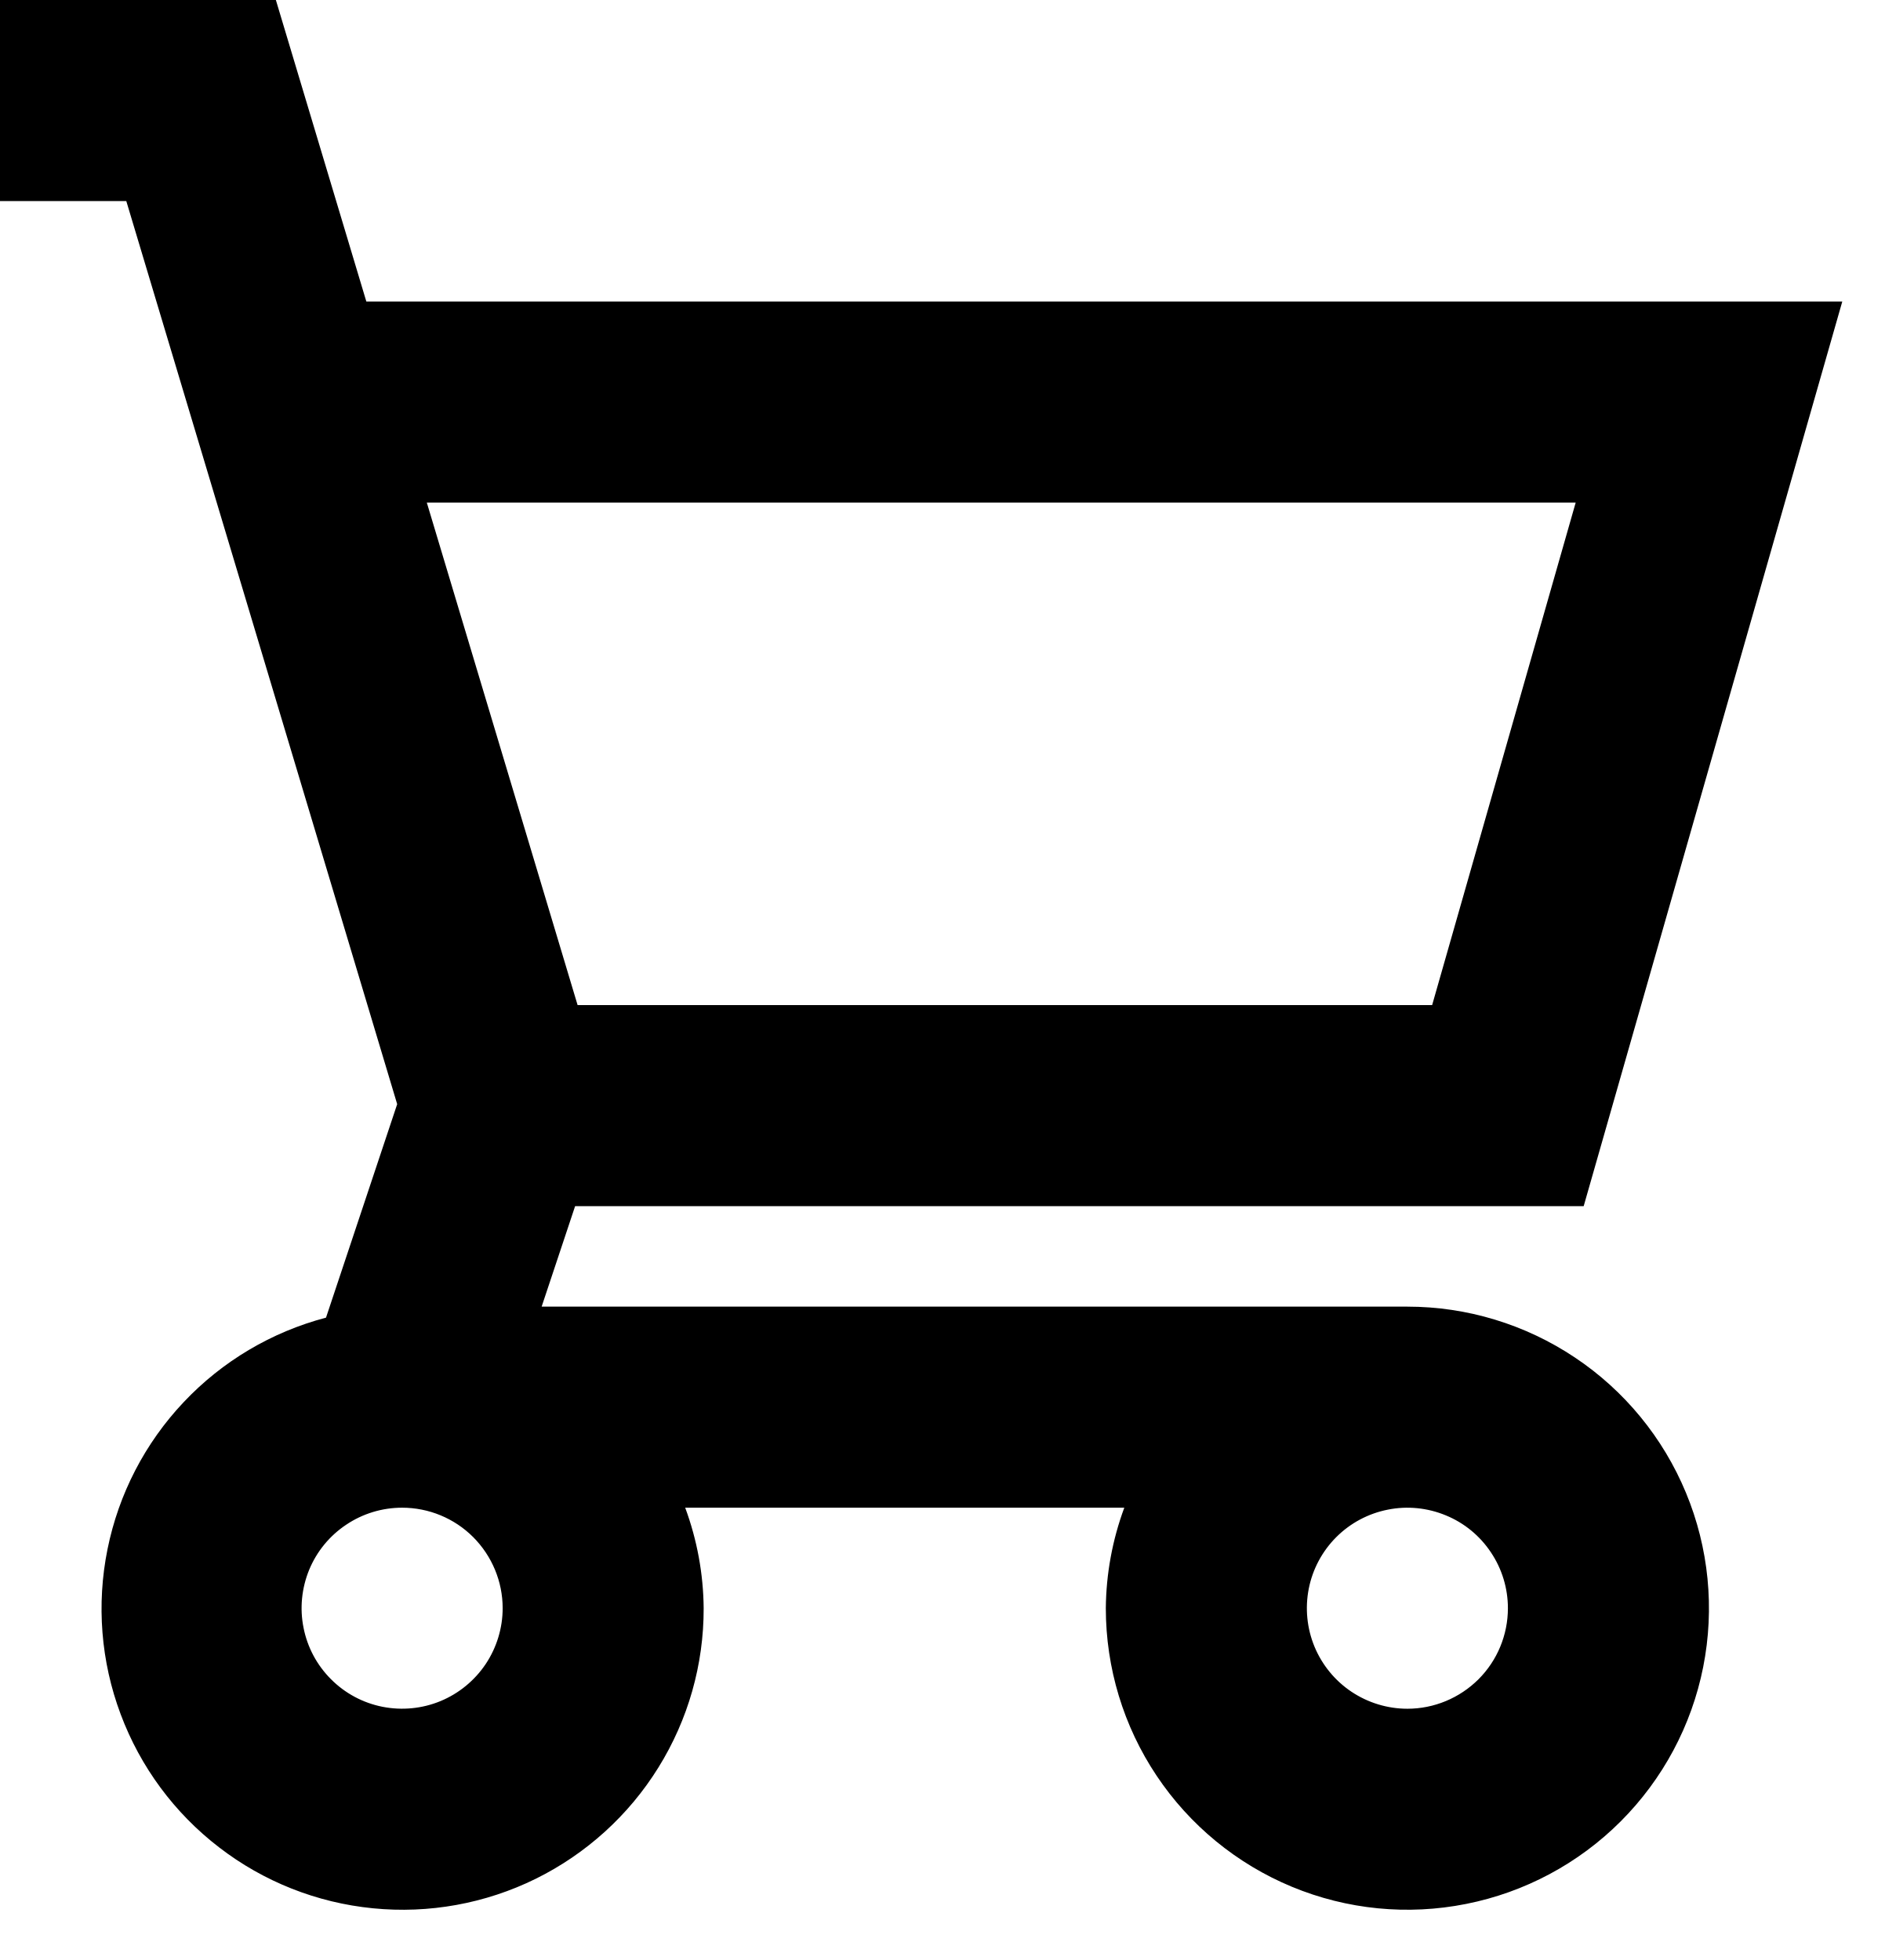
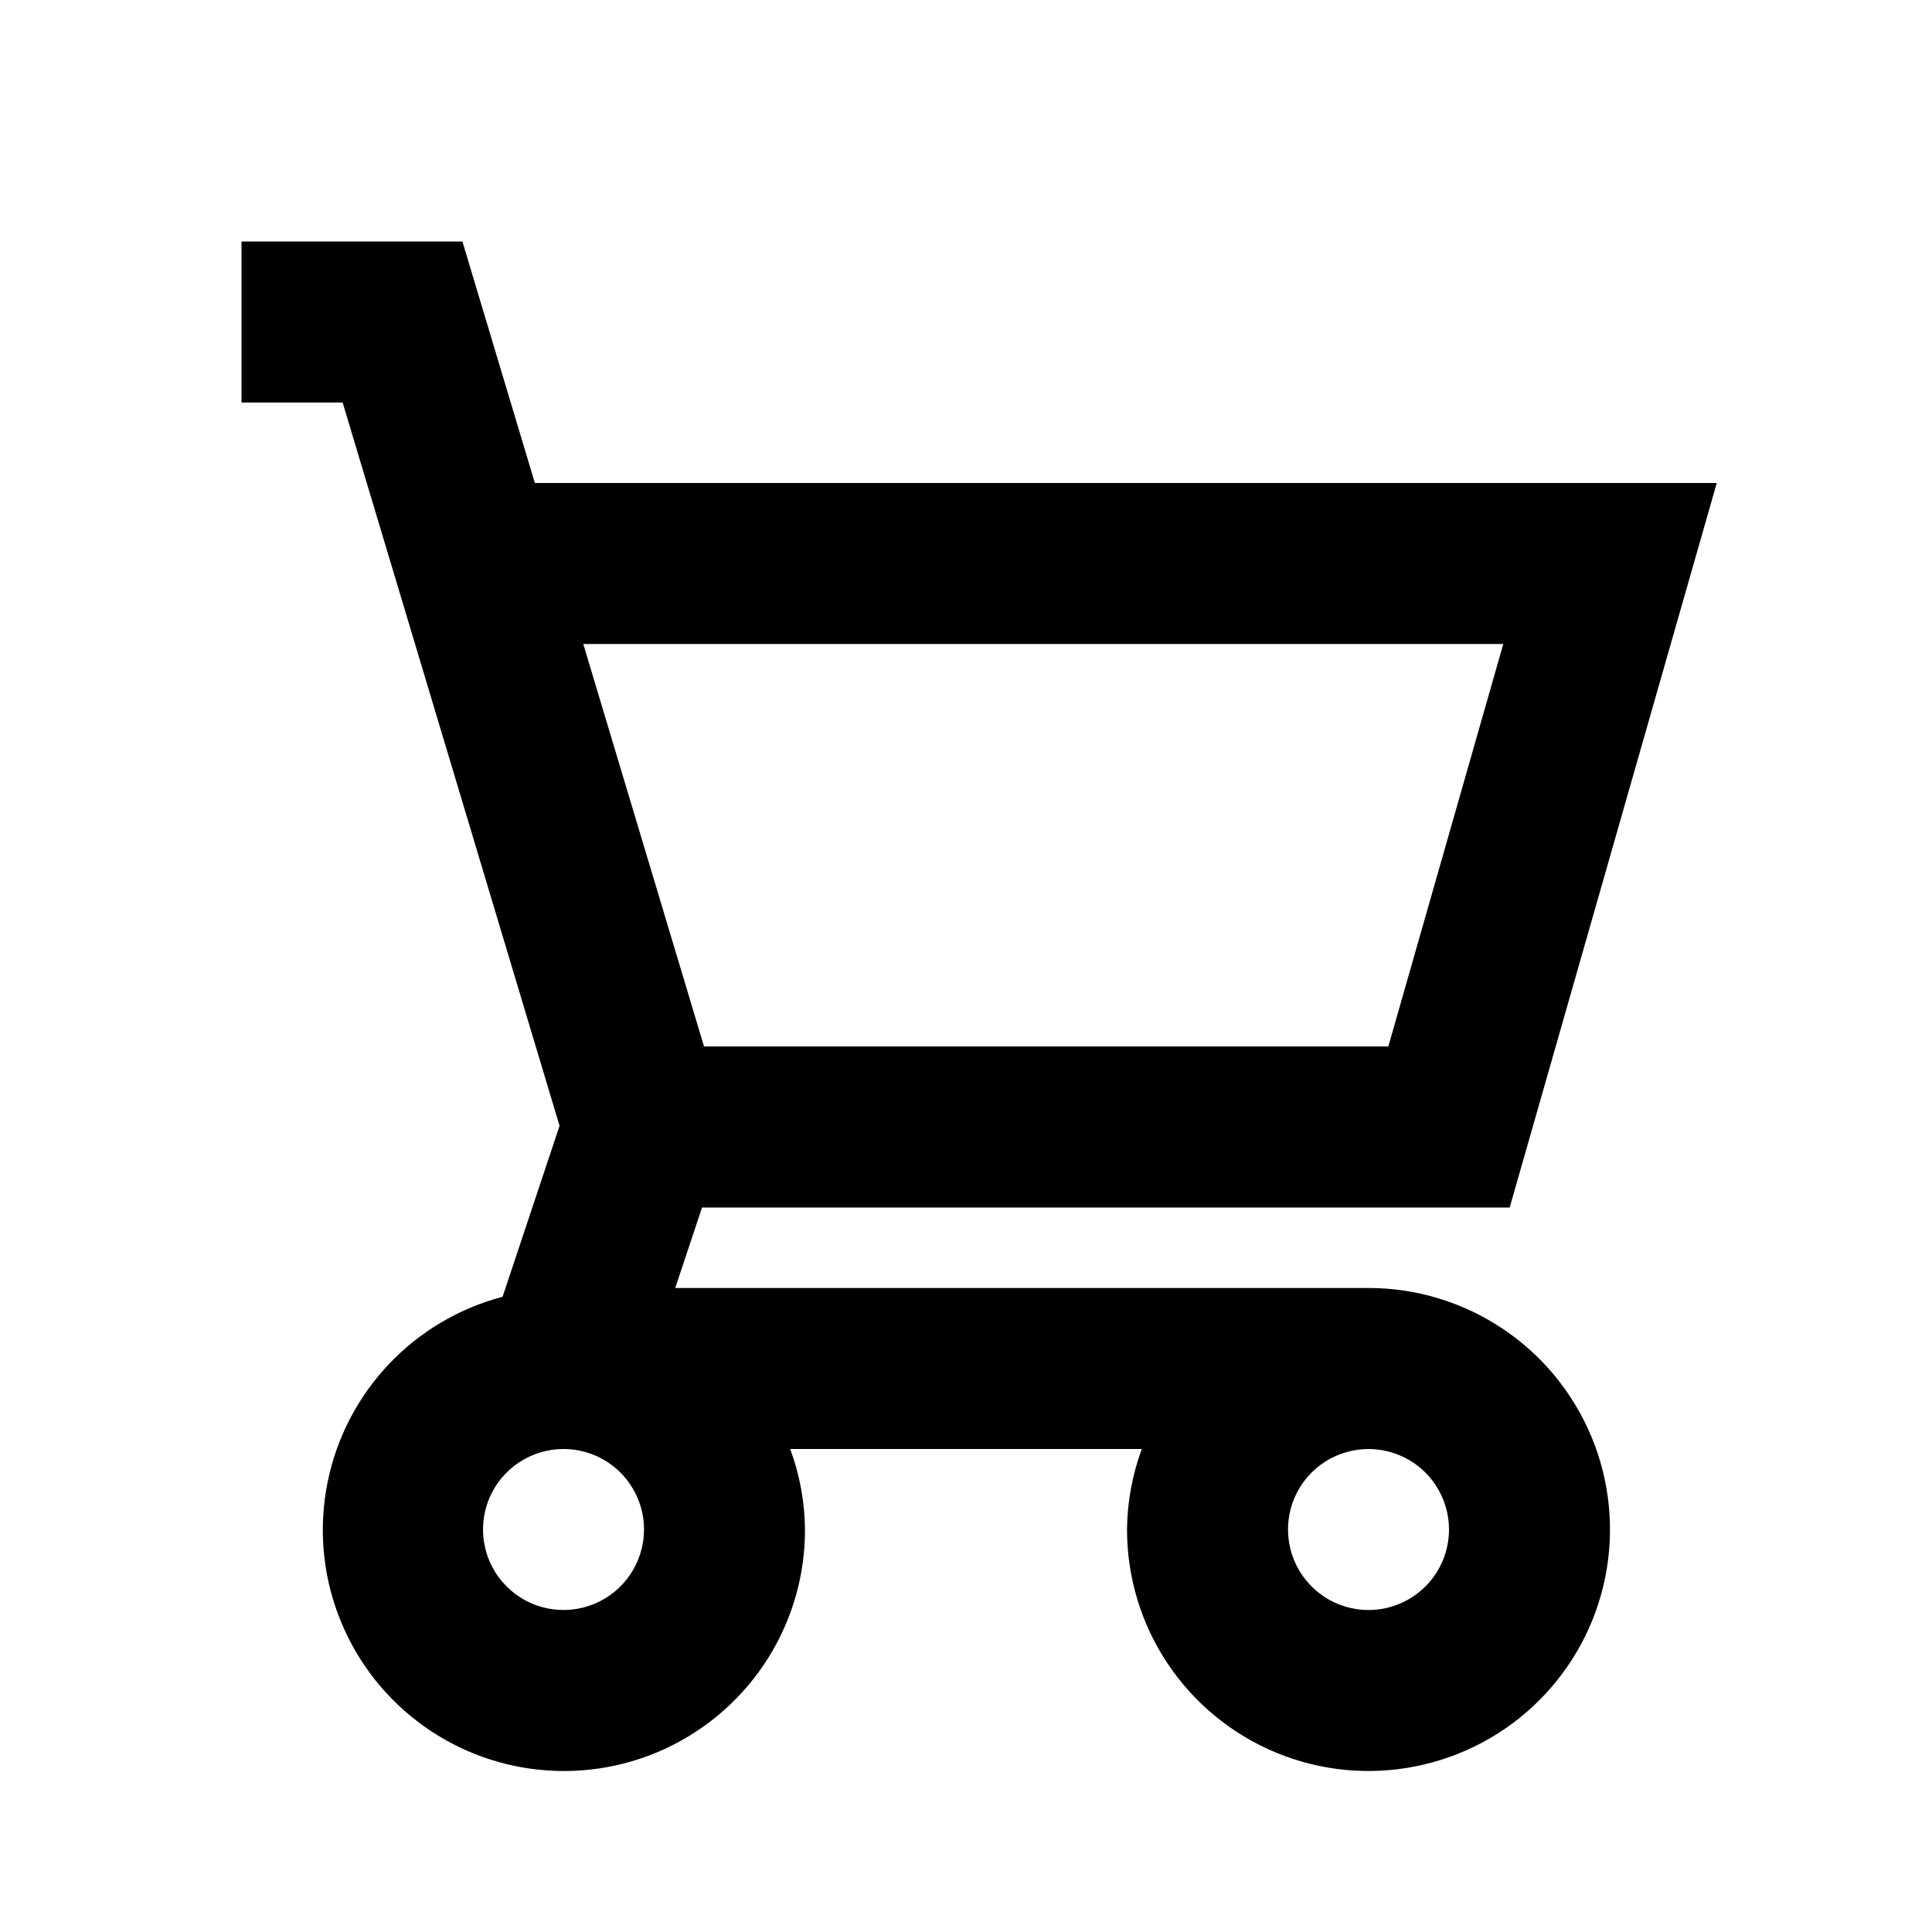
- <svg xmlns="http://www.w3.org/2000/svg" width="25" height="26" viewBox="0 0 25 26" fill="none">
-   <path d="M18.667 17.333H7.184L7.628 16H21.005L24.435 4H4.859L3.659 0H0V2.667H1.675L5.268 14.647L4.324 17.479C3.602 17.669 2.948 18.057 2.436 18.6C1.923 19.143 1.574 19.818 1.426 20.55C1.278 21.282 1.338 22.04 1.6 22.739C1.861 23.438 2.313 24.05 2.905 24.505C3.496 24.961 4.204 25.241 4.946 25.314C5.689 25.388 6.438 25.252 7.107 24.922C7.776 24.591 8.34 24.08 8.733 23.446C9.127 22.812 9.335 22.08 9.333 21.333C9.329 20.878 9.246 20.427 9.088 20H14.912C14.754 20.427 14.671 20.878 14.667 21.333C14.667 22.125 14.901 22.898 15.341 23.556C15.78 24.213 16.405 24.726 17.136 25.029C17.867 25.332 18.671 25.411 19.447 25.256C20.223 25.102 20.936 24.721 21.495 24.162C22.055 23.602 22.436 22.89 22.59 22.114C22.744 21.338 22.665 20.534 22.362 19.803C22.059 19.072 21.547 18.447 20.889 18.008C20.231 17.568 19.458 17.333 18.667 17.333ZM20.899 6.667L18.995 13.333H7.661L5.661 6.667H20.899ZM6.667 21.333C6.667 21.597 6.588 21.855 6.442 22.074C6.295 22.293 6.087 22.464 5.844 22.565C5.6 22.666 5.332 22.692 5.073 22.641C4.815 22.59 4.577 22.463 4.391 22.276C4.204 22.09 4.077 21.852 4.026 21.593C3.974 21.335 4.001 21.067 4.101 20.823C4.202 20.579 4.373 20.371 4.593 20.225C4.812 20.078 5.07 20 5.333 20C5.687 20 6.026 20.14 6.276 20.39C6.526 20.641 6.667 20.98 6.667 21.333ZM18.667 22.667C18.403 22.667 18.145 22.588 17.926 22.442C17.707 22.296 17.536 22.087 17.435 21.844C17.334 21.6 17.308 21.332 17.359 21.073C17.41 20.815 17.537 20.577 17.724 20.39C17.91 20.204 18.148 20.077 18.407 20.026C18.665 19.974 18.933 20.001 19.177 20.102C19.421 20.202 19.629 20.373 19.775 20.593C19.922 20.812 20 21.07 20 21.333C20 21.687 19.86 22.026 19.61 22.276C19.359 22.526 19.02 22.667 18.667 22.667Z" fill="black" />
+ <svg xmlns="http://www.w3.org/2000/svg" width="32" height="32" viewBox="0 0 32 32" fill="none">
+   <path d="M22.667 21.333H11.184L11.628 20H25.005L28.435 8H8.859L7.659 4H4V6.667H5.675L9.268 18.647L8.324 21.479C7.602 21.669 6.948 22.057 6.436 22.6C5.923 23.143 5.574 23.818 5.426 24.55C5.278 25.282 5.338 26.04 5.6 26.739C5.861 27.438 6.313 28.05 6.905 28.505C7.496 28.961 8.204 29.241 8.946 29.314C9.689 29.388 10.438 29.252 11.107 28.922C11.776 28.591 12.34 28.08 12.733 27.446C13.127 26.812 13.335 26.08 13.333 25.333C13.329 24.878 13.246 24.427 13.088 24H18.912C18.754 24.427 18.671 24.878 18.667 25.333C18.667 26.125 18.901 26.898 19.341 27.556C19.78 28.213 20.405 28.726 21.136 29.029C21.867 29.332 22.671 29.411 23.447 29.256C24.223 29.102 24.936 28.721 25.495 28.162C26.055 27.602 26.436 26.89 26.59 26.114C26.744 25.338 26.665 24.534 26.362 23.803C26.059 23.072 25.547 22.447 24.889 22.008C24.231 21.568 23.458 21.333 22.667 21.333V21.333ZM24.899 10.667L22.995 17.333H11.661L9.661 10.667H24.899ZM10.667 25.333C10.667 25.597 10.588 25.855 10.442 26.074C10.296 26.293 10.087 26.464 9.844 26.565C9.6 26.666 9.332 26.692 9.073 26.641C8.815 26.59 8.577 26.463 8.391 26.276C8.204 26.09 8.077 25.852 8.026 25.593C7.974 25.335 8.001 25.067 8.101 24.823C8.202 24.579 8.373 24.371 8.593 24.225C8.812 24.078 9.07 24 9.333 24C9.687 24 10.026 24.14 10.276 24.39C10.526 24.641 10.667 24.98 10.667 25.333ZM22.667 26.667C22.403 26.667 22.145 26.588 21.926 26.442C21.707 26.296 21.536 26.087 21.435 25.844C21.334 25.6 21.308 25.332 21.359 25.073C21.41 24.815 21.537 24.577 21.724 24.39C21.91 24.204 22.148 24.077 22.407 24.026C22.665 23.974 22.933 24.001 23.177 24.102C23.421 24.202 23.629 24.373 23.775 24.593C23.922 24.812 24 25.07 24 25.333C24 25.687 23.86 26.026 23.61 26.276C23.359 26.526 23.02 26.667 22.667 26.667Z" fill="black" />
</svg>
